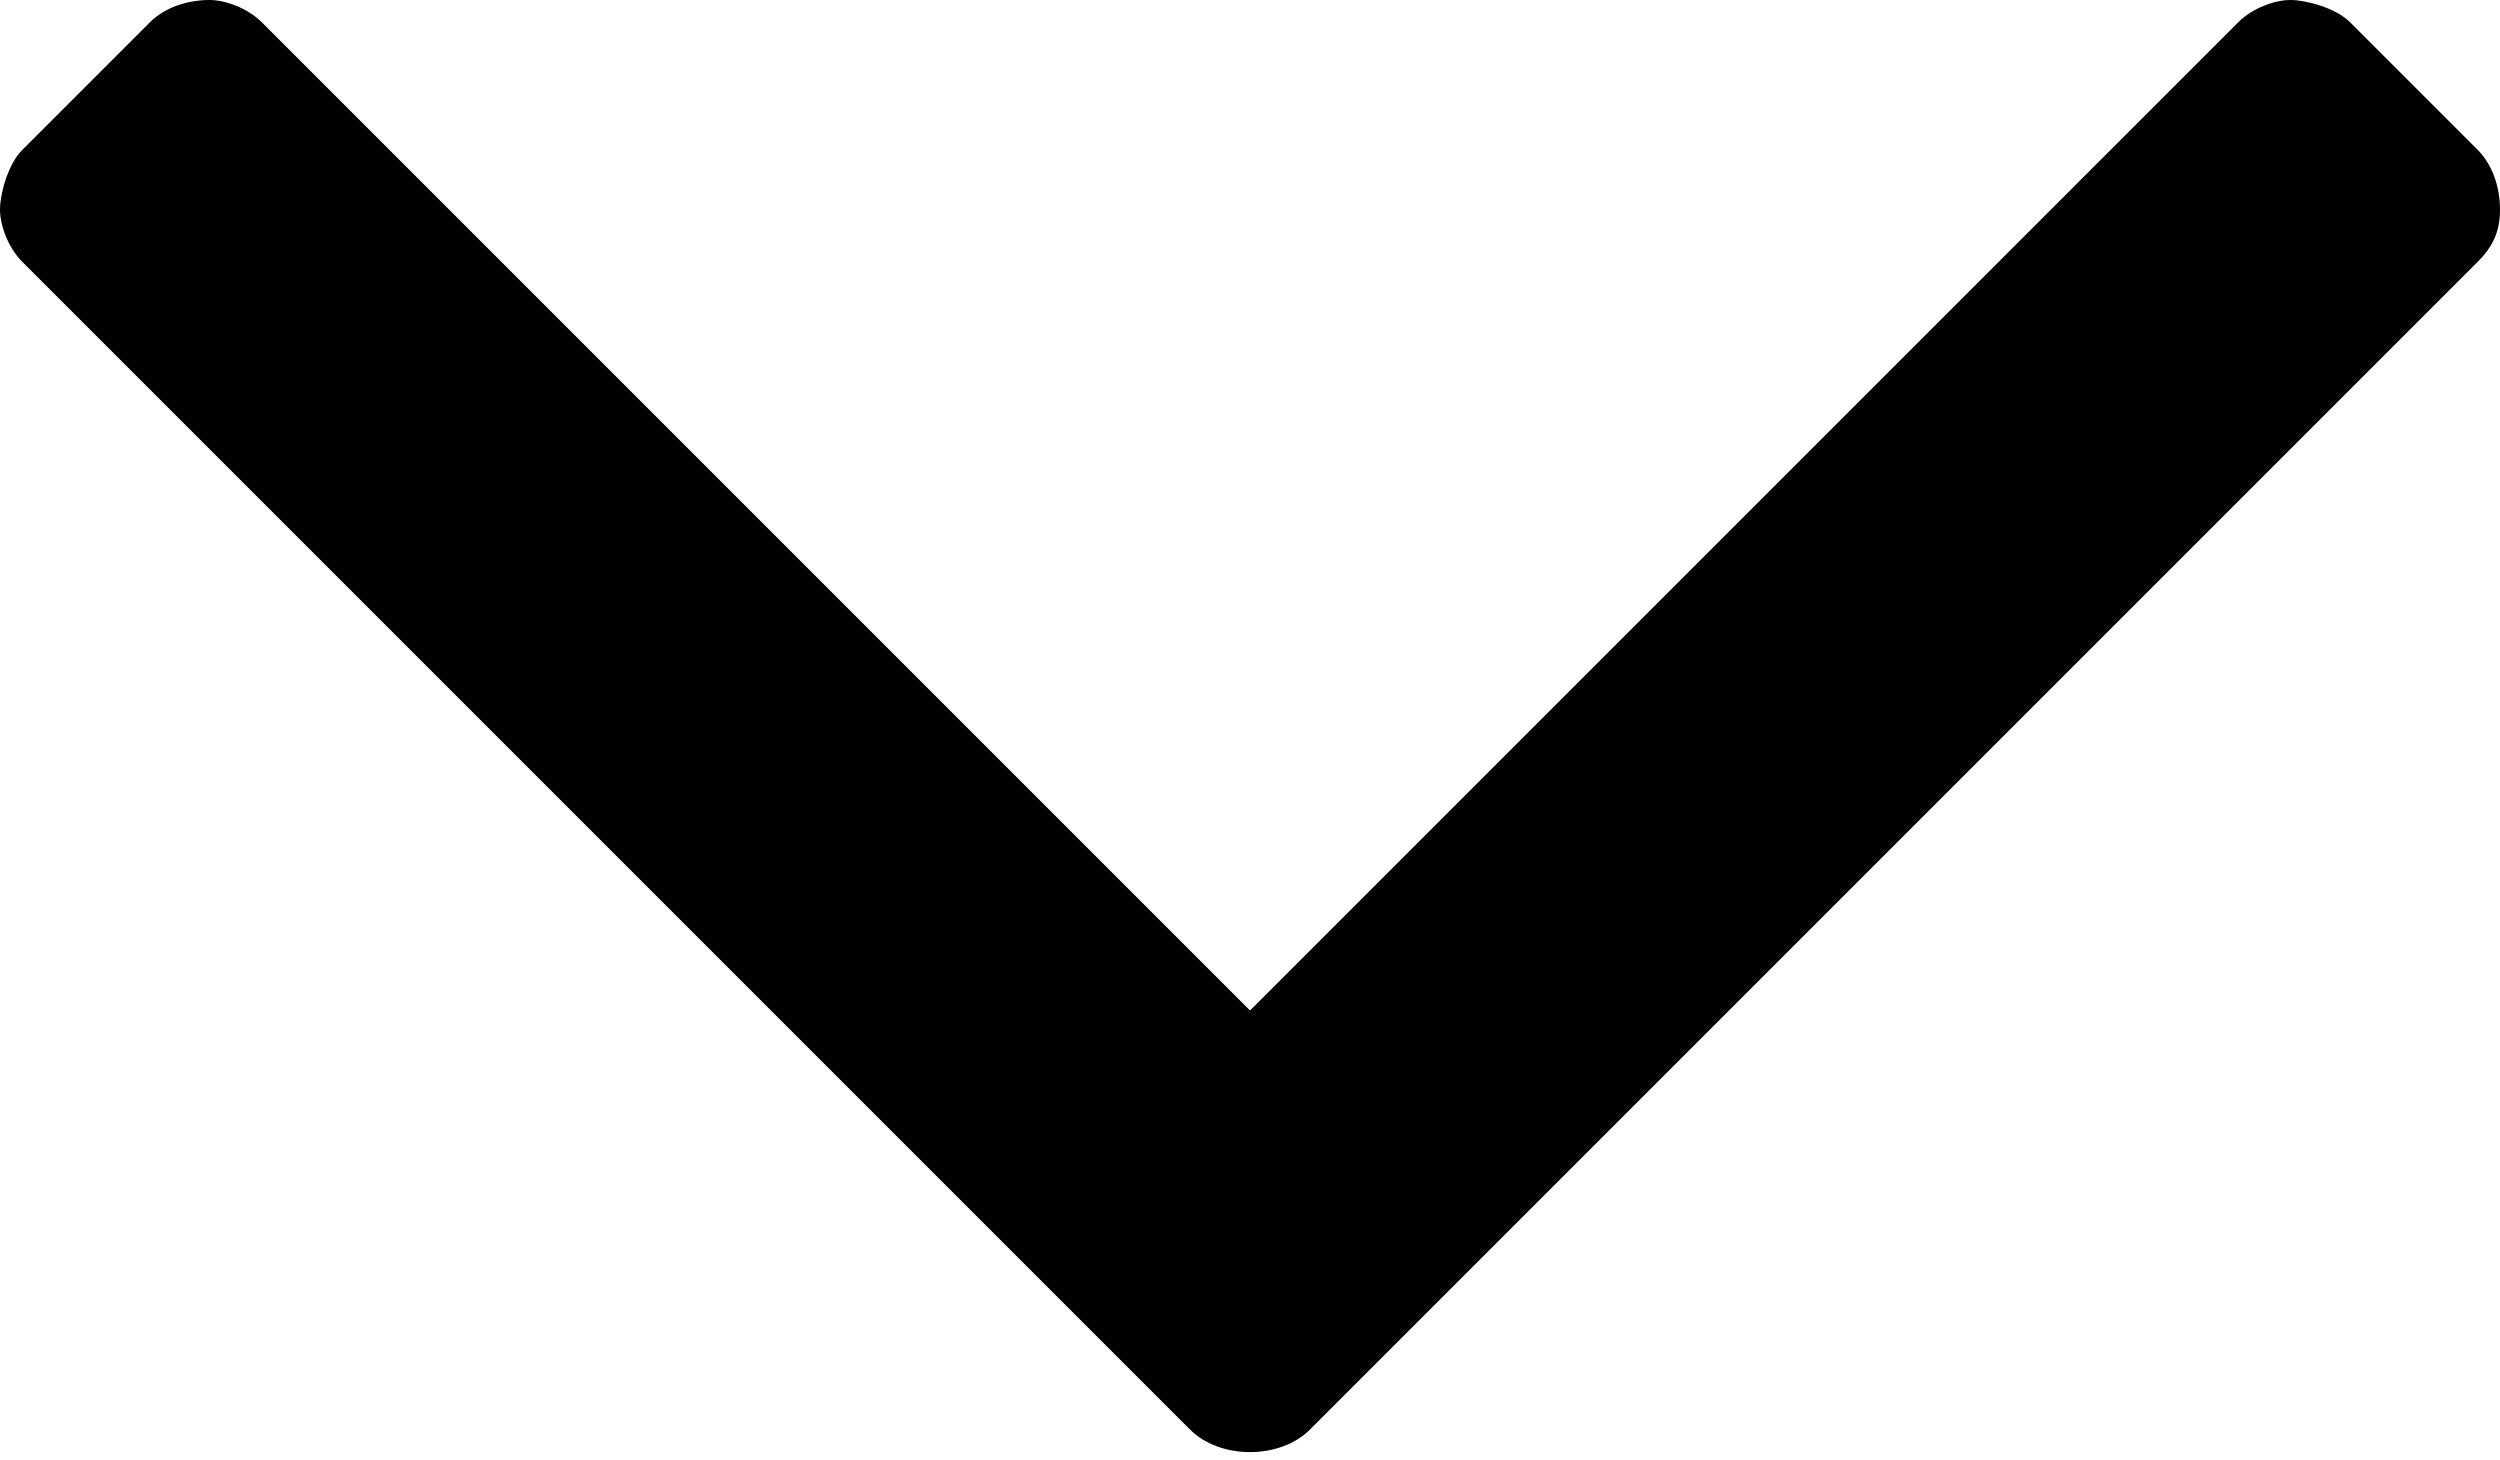
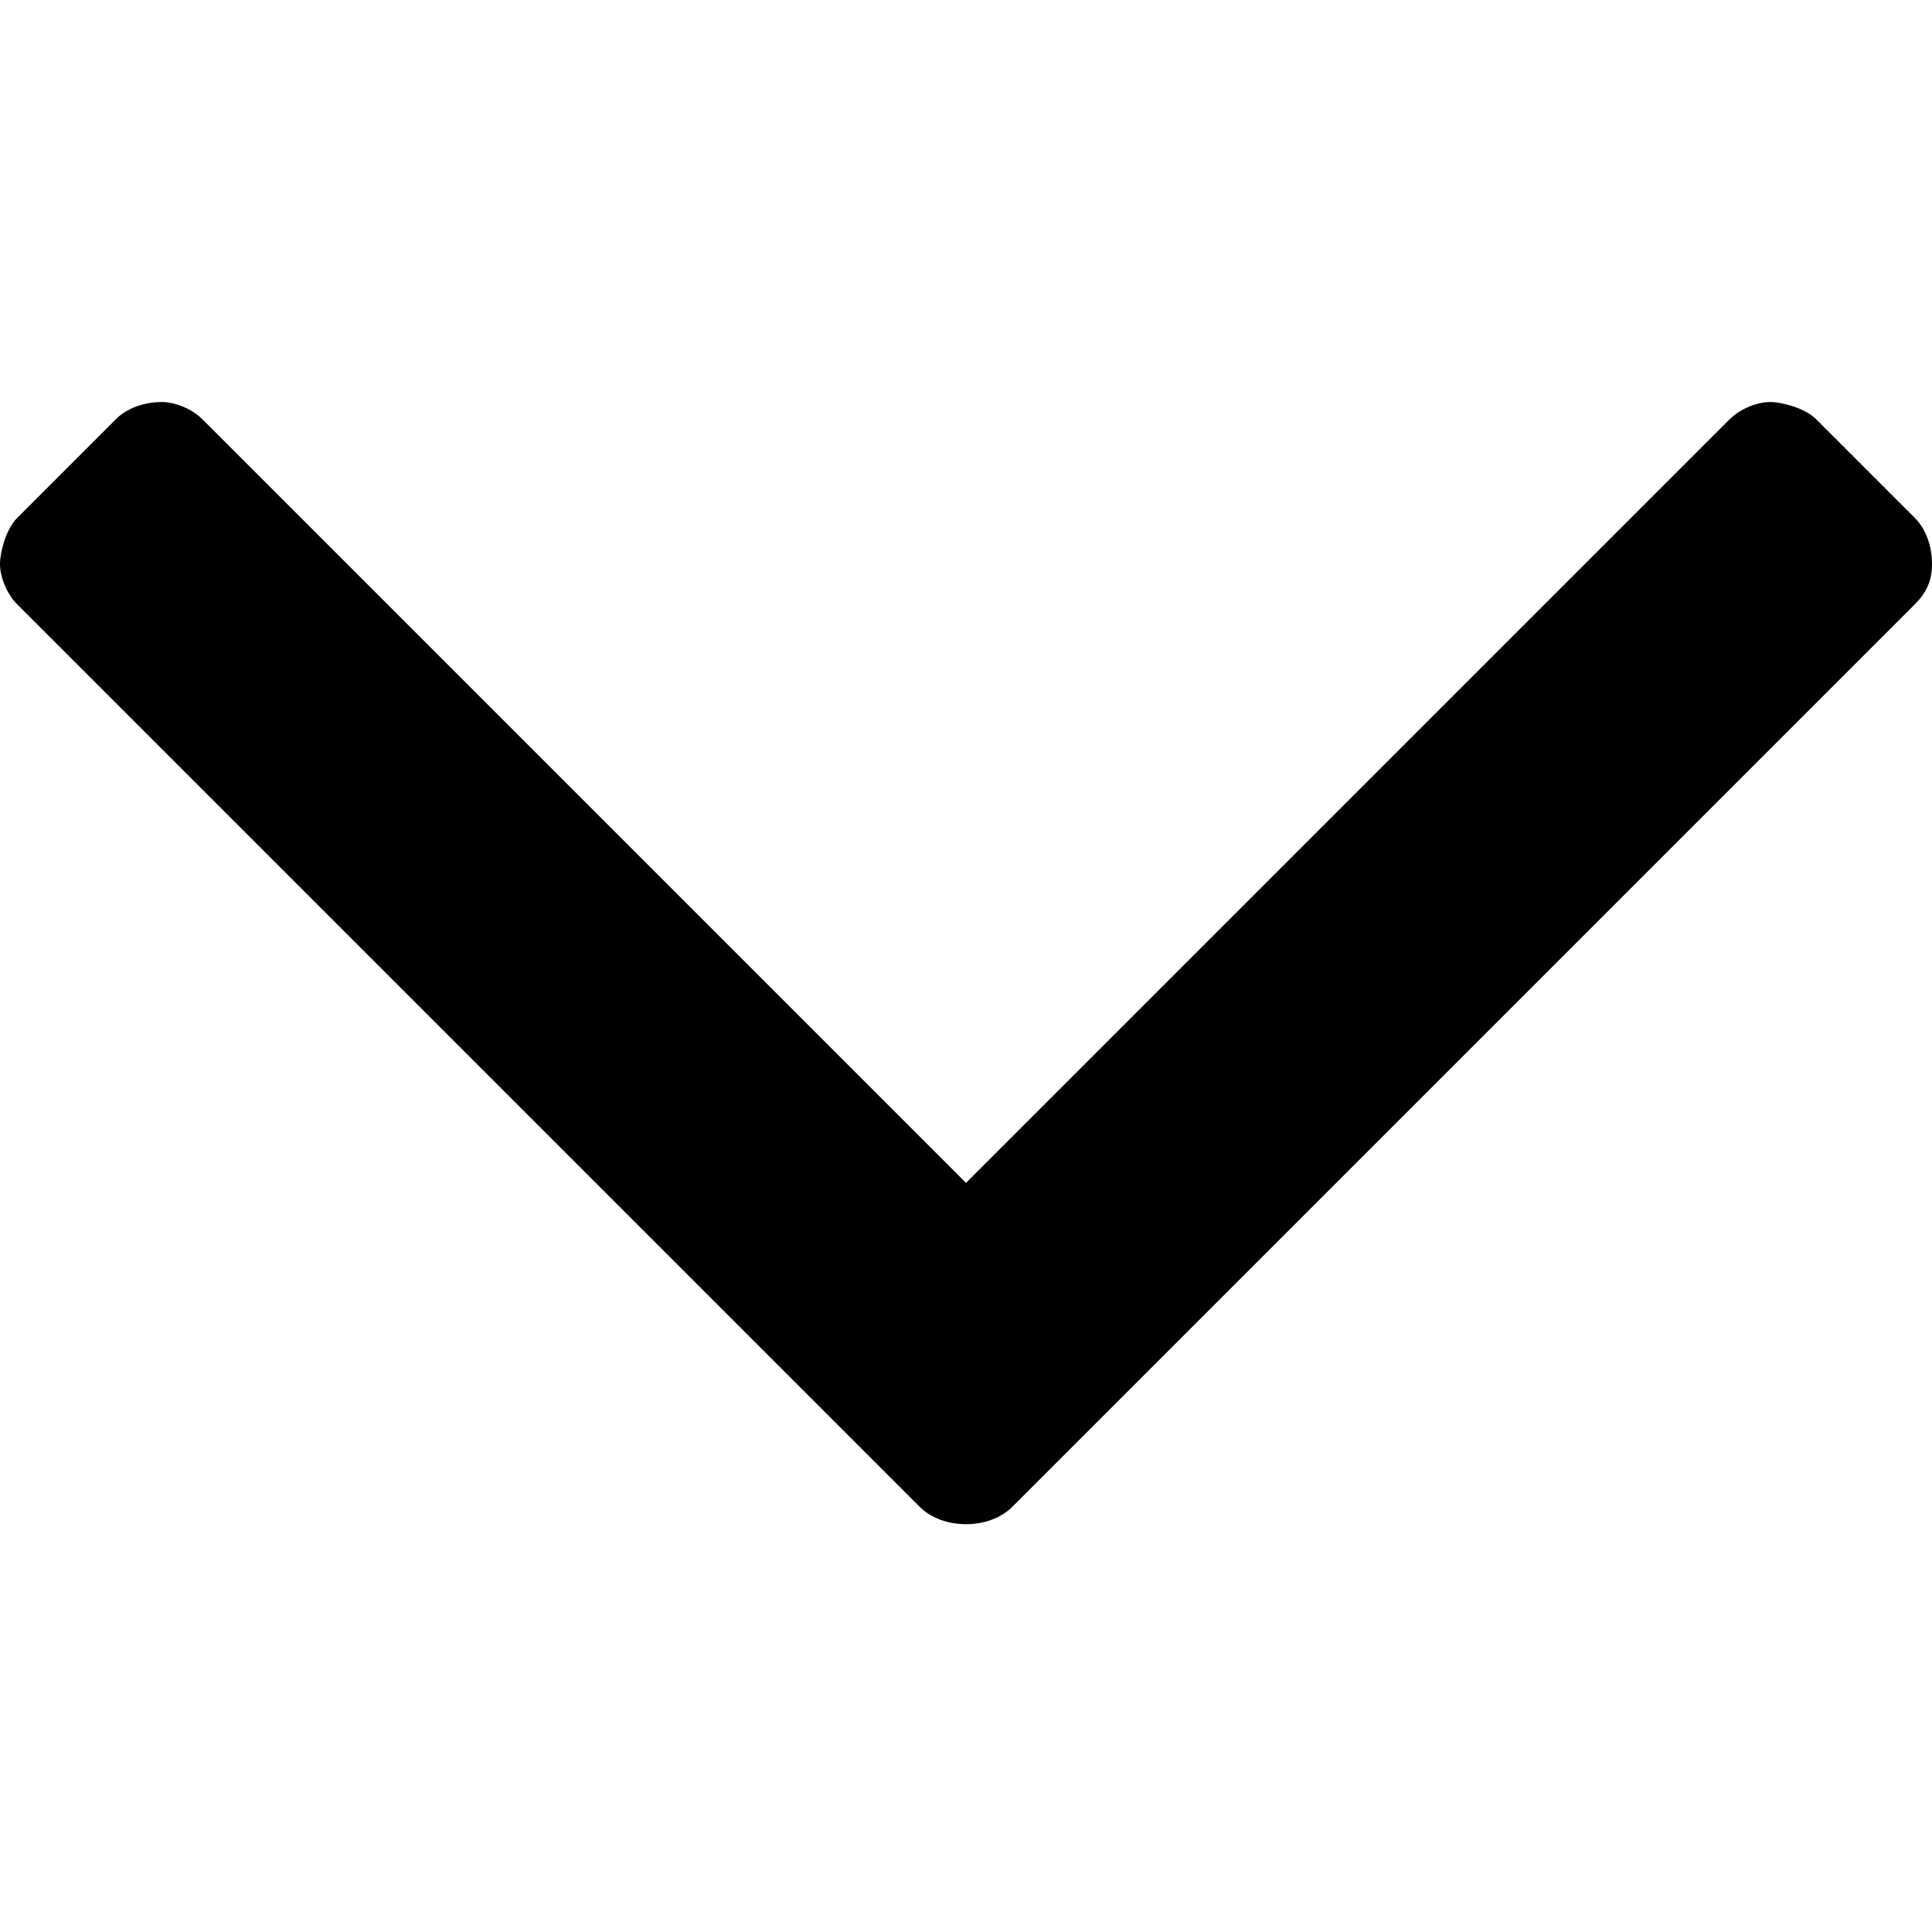
- <svg xmlns="http://www.w3.org/2000/svg" version="1.1" id="Capa_1" x="0px" y="0px" viewBox="0 0 33.4 19.5" style="enable-background:new 0 0 33.4 19.5;" xml:space="preserve">
+ <svg xmlns="http://www.w3.org/2000/svg" version="1.1" id="Capa_1" x="0px" y="0px" width="12" height="12" viewBox="0 0 33.4 19.5" style="enable-background:new 0 0 33.4 19.5;" xml:space="preserve">
  <g id="XMLID_2_">
    <path id="XMLID_3_" d="M33.1,3.5L17.5,19.1c-0.2,0.2-0.5,0.3-0.8,0.3s-0.6-0.1-0.8-0.3L0.3,3.5C0.1,3.3,0,3,0,2.8S0.1,2.2,0.3,2   L2,0.3C2.2,0.1,2.5,0,2.8,0C3,0,3.3,0.1,3.5,0.3l13.2,13.2L29.9,0.3C30.1,0.1,30.4,0,30.6,0s0.6,0.1,0.8,0.3L33.1,2   c0.2,0.2,0.3,0.5,0.3,0.8S33.3,3.3,33.1,3.5z" />
  </g>
</svg>
